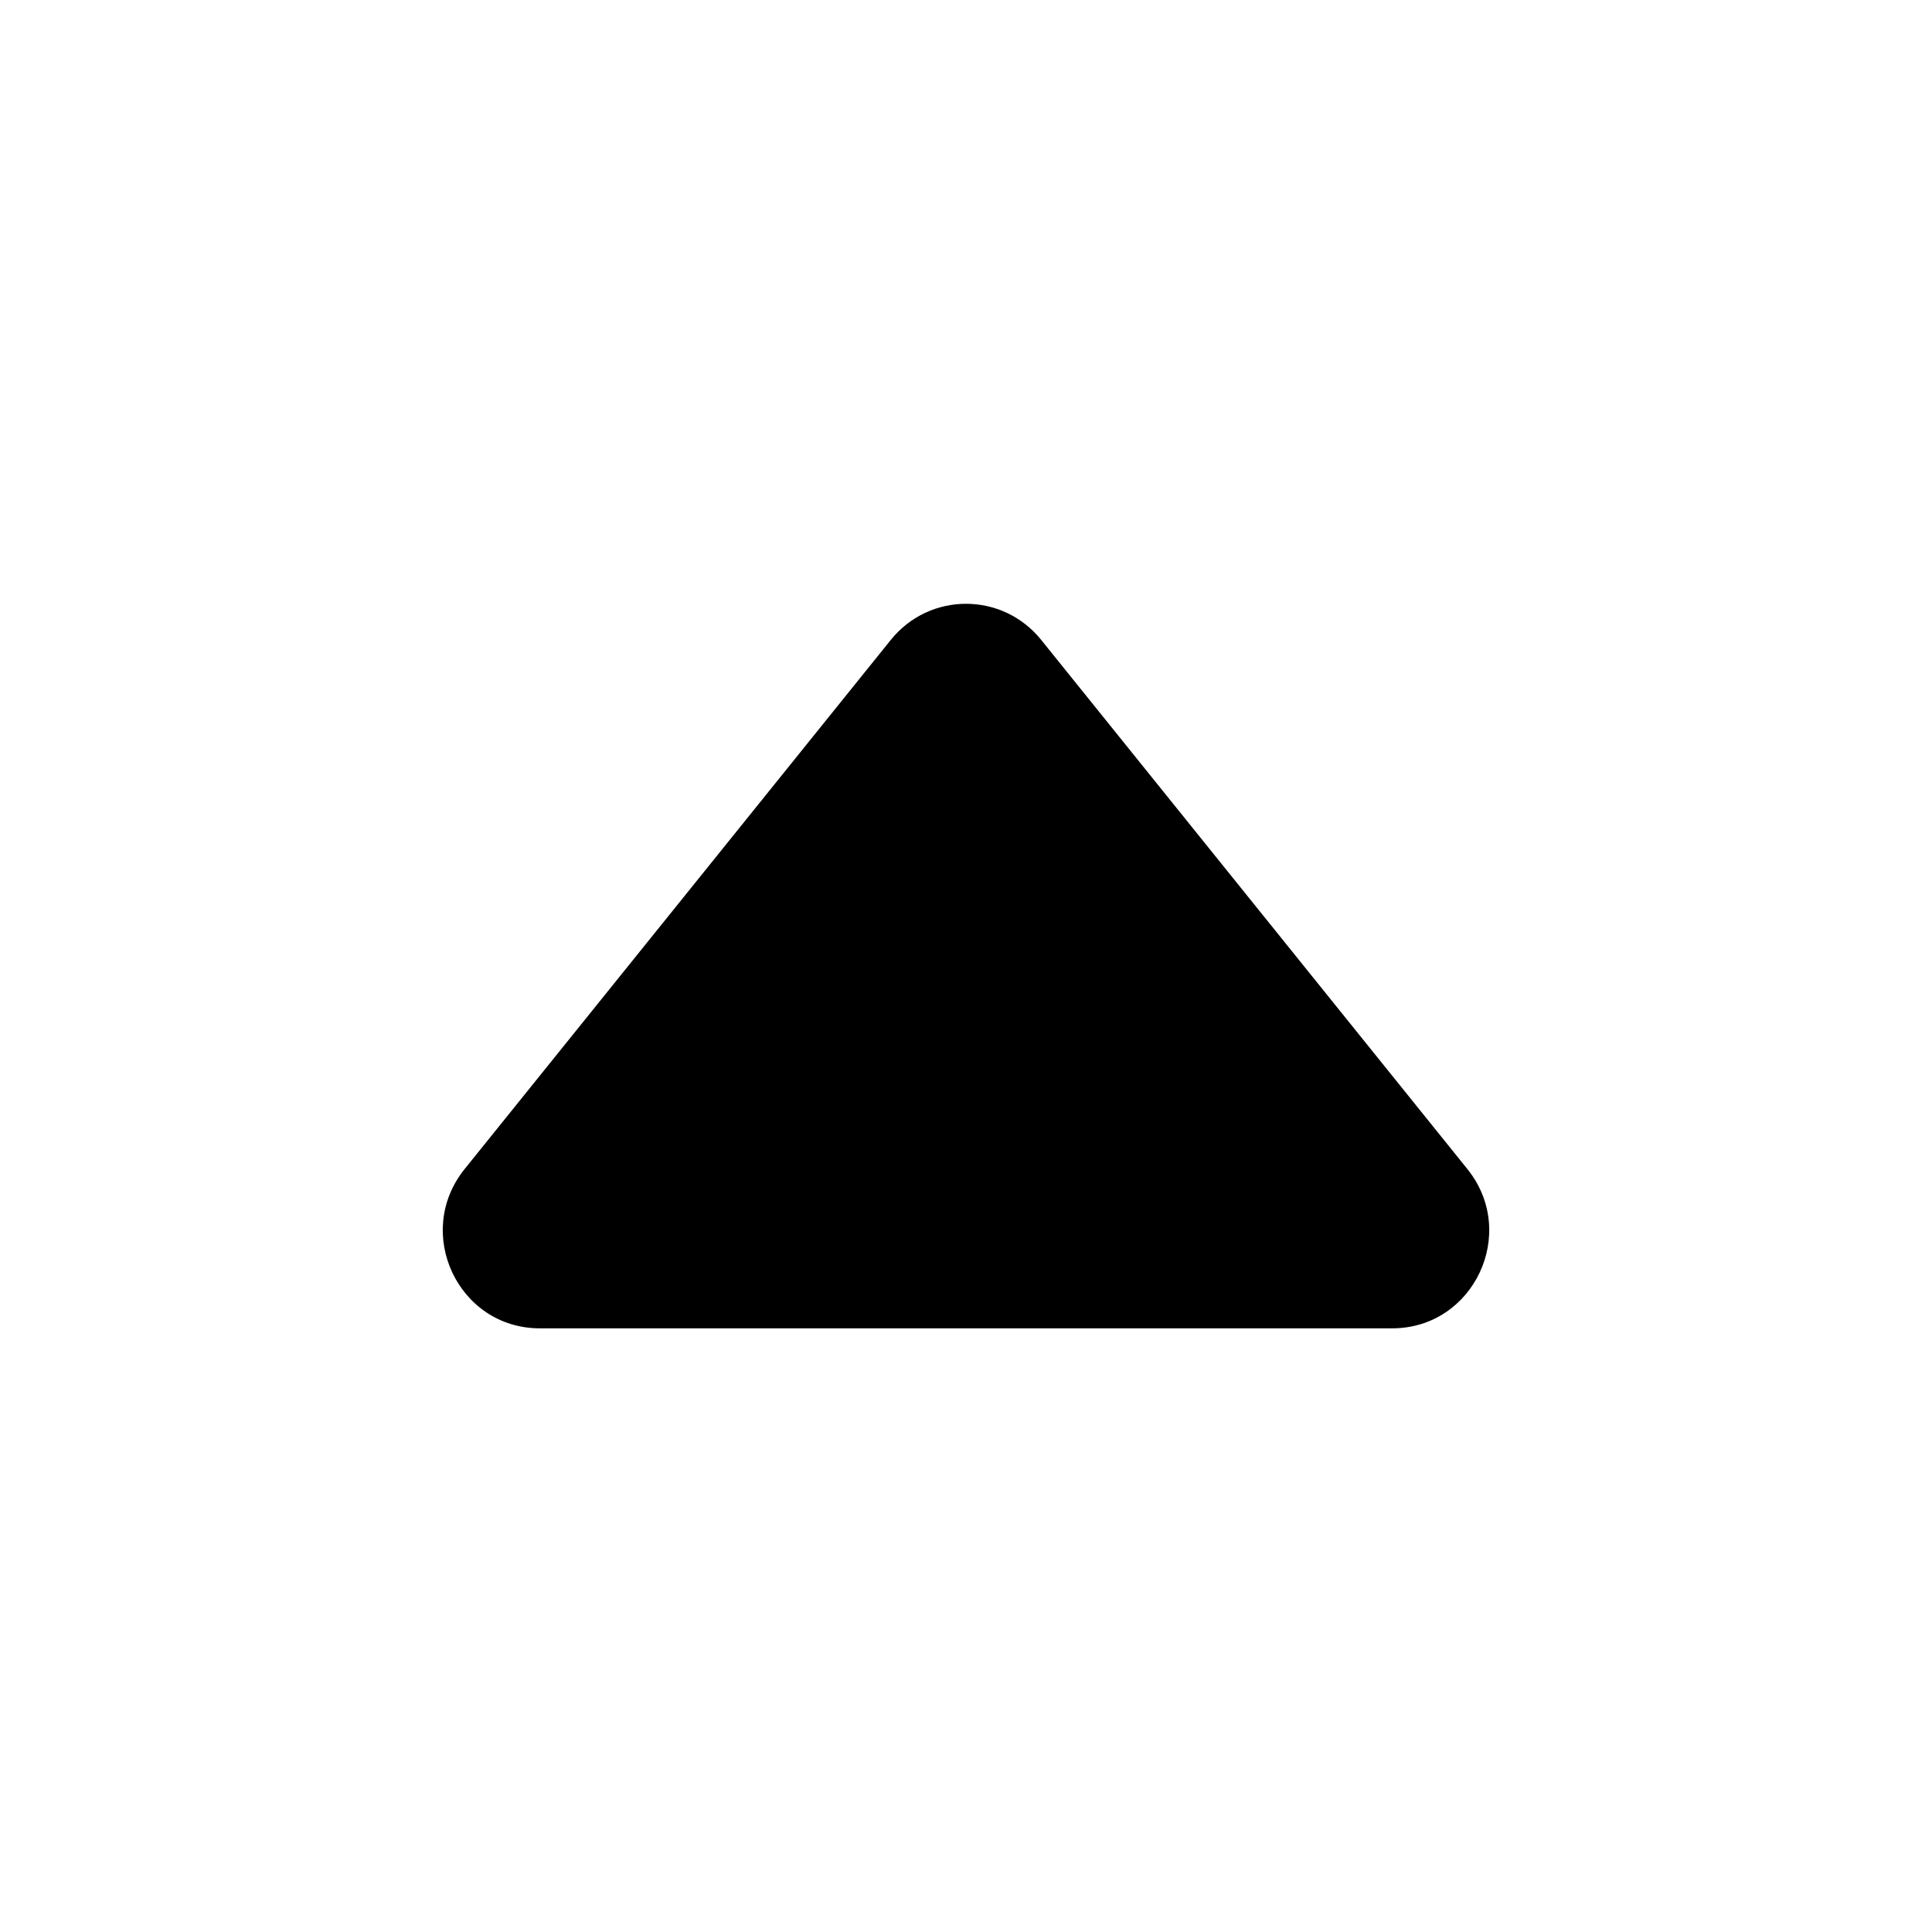
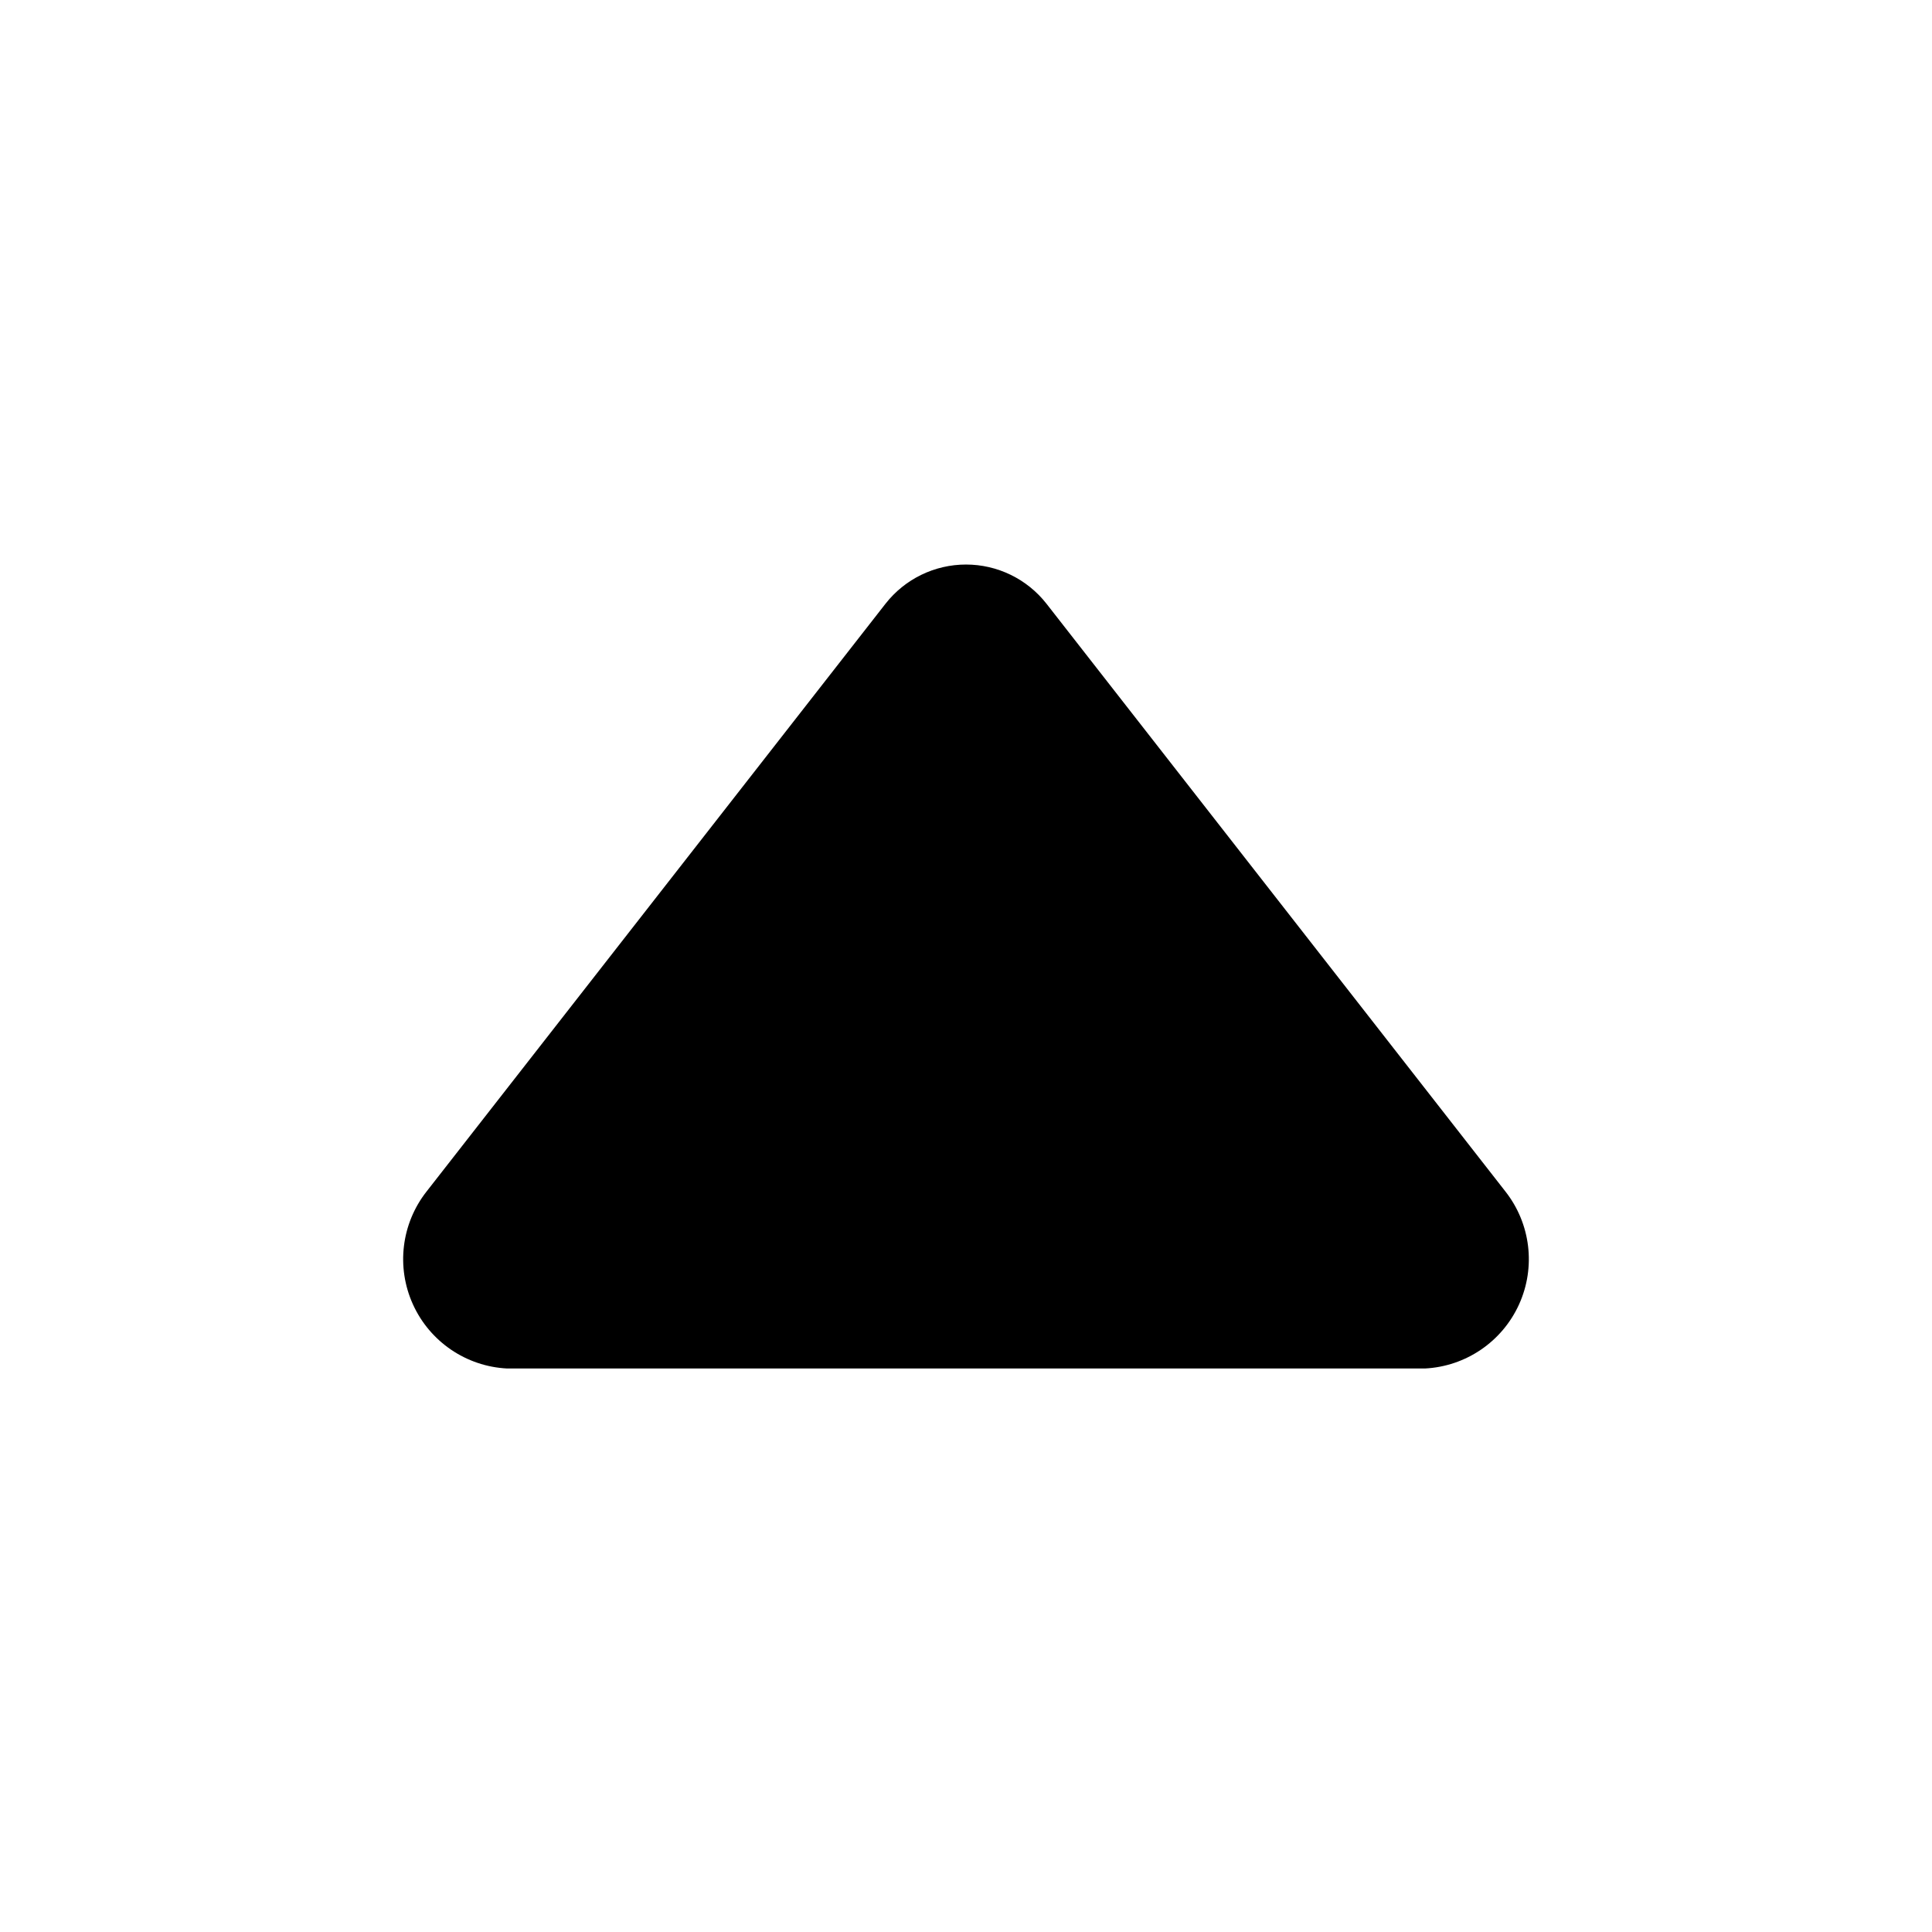
- <svg xmlns="http://www.w3.org/2000/svg" width="24" height="24" viewBox="0 0 24 24" fill="none">
-   <path d="M12.934 7.949C12.452 7.351 11.548 7.351 11.066 7.949L5.772 14.522C5.133 15.315 5.692 16.501 6.706 16.501L17.294 16.501C18.308 16.501 18.867 15.315 18.228 14.522L12.934 7.949Z" fill="black" />
+ <svg xmlns="http://www.w3.org/2000/svg" viewBox="0 0 24 24">
+   <defs>
+     <style>.cls-1{fill:none;}</style>
+   </defs>
+   <g id="fill-caret-up">
+     <rect class="cls-1" width="24" height="24" />
+     <path d="M13,7.5a1.27,1.27,0,0,0-2,0l-5.7,7.3a1.36,1.36,0,0,0,1,2.2H17.7a1.36,1.36,0,0,0,1-2.2Z" />
+   </g>
</svg>
